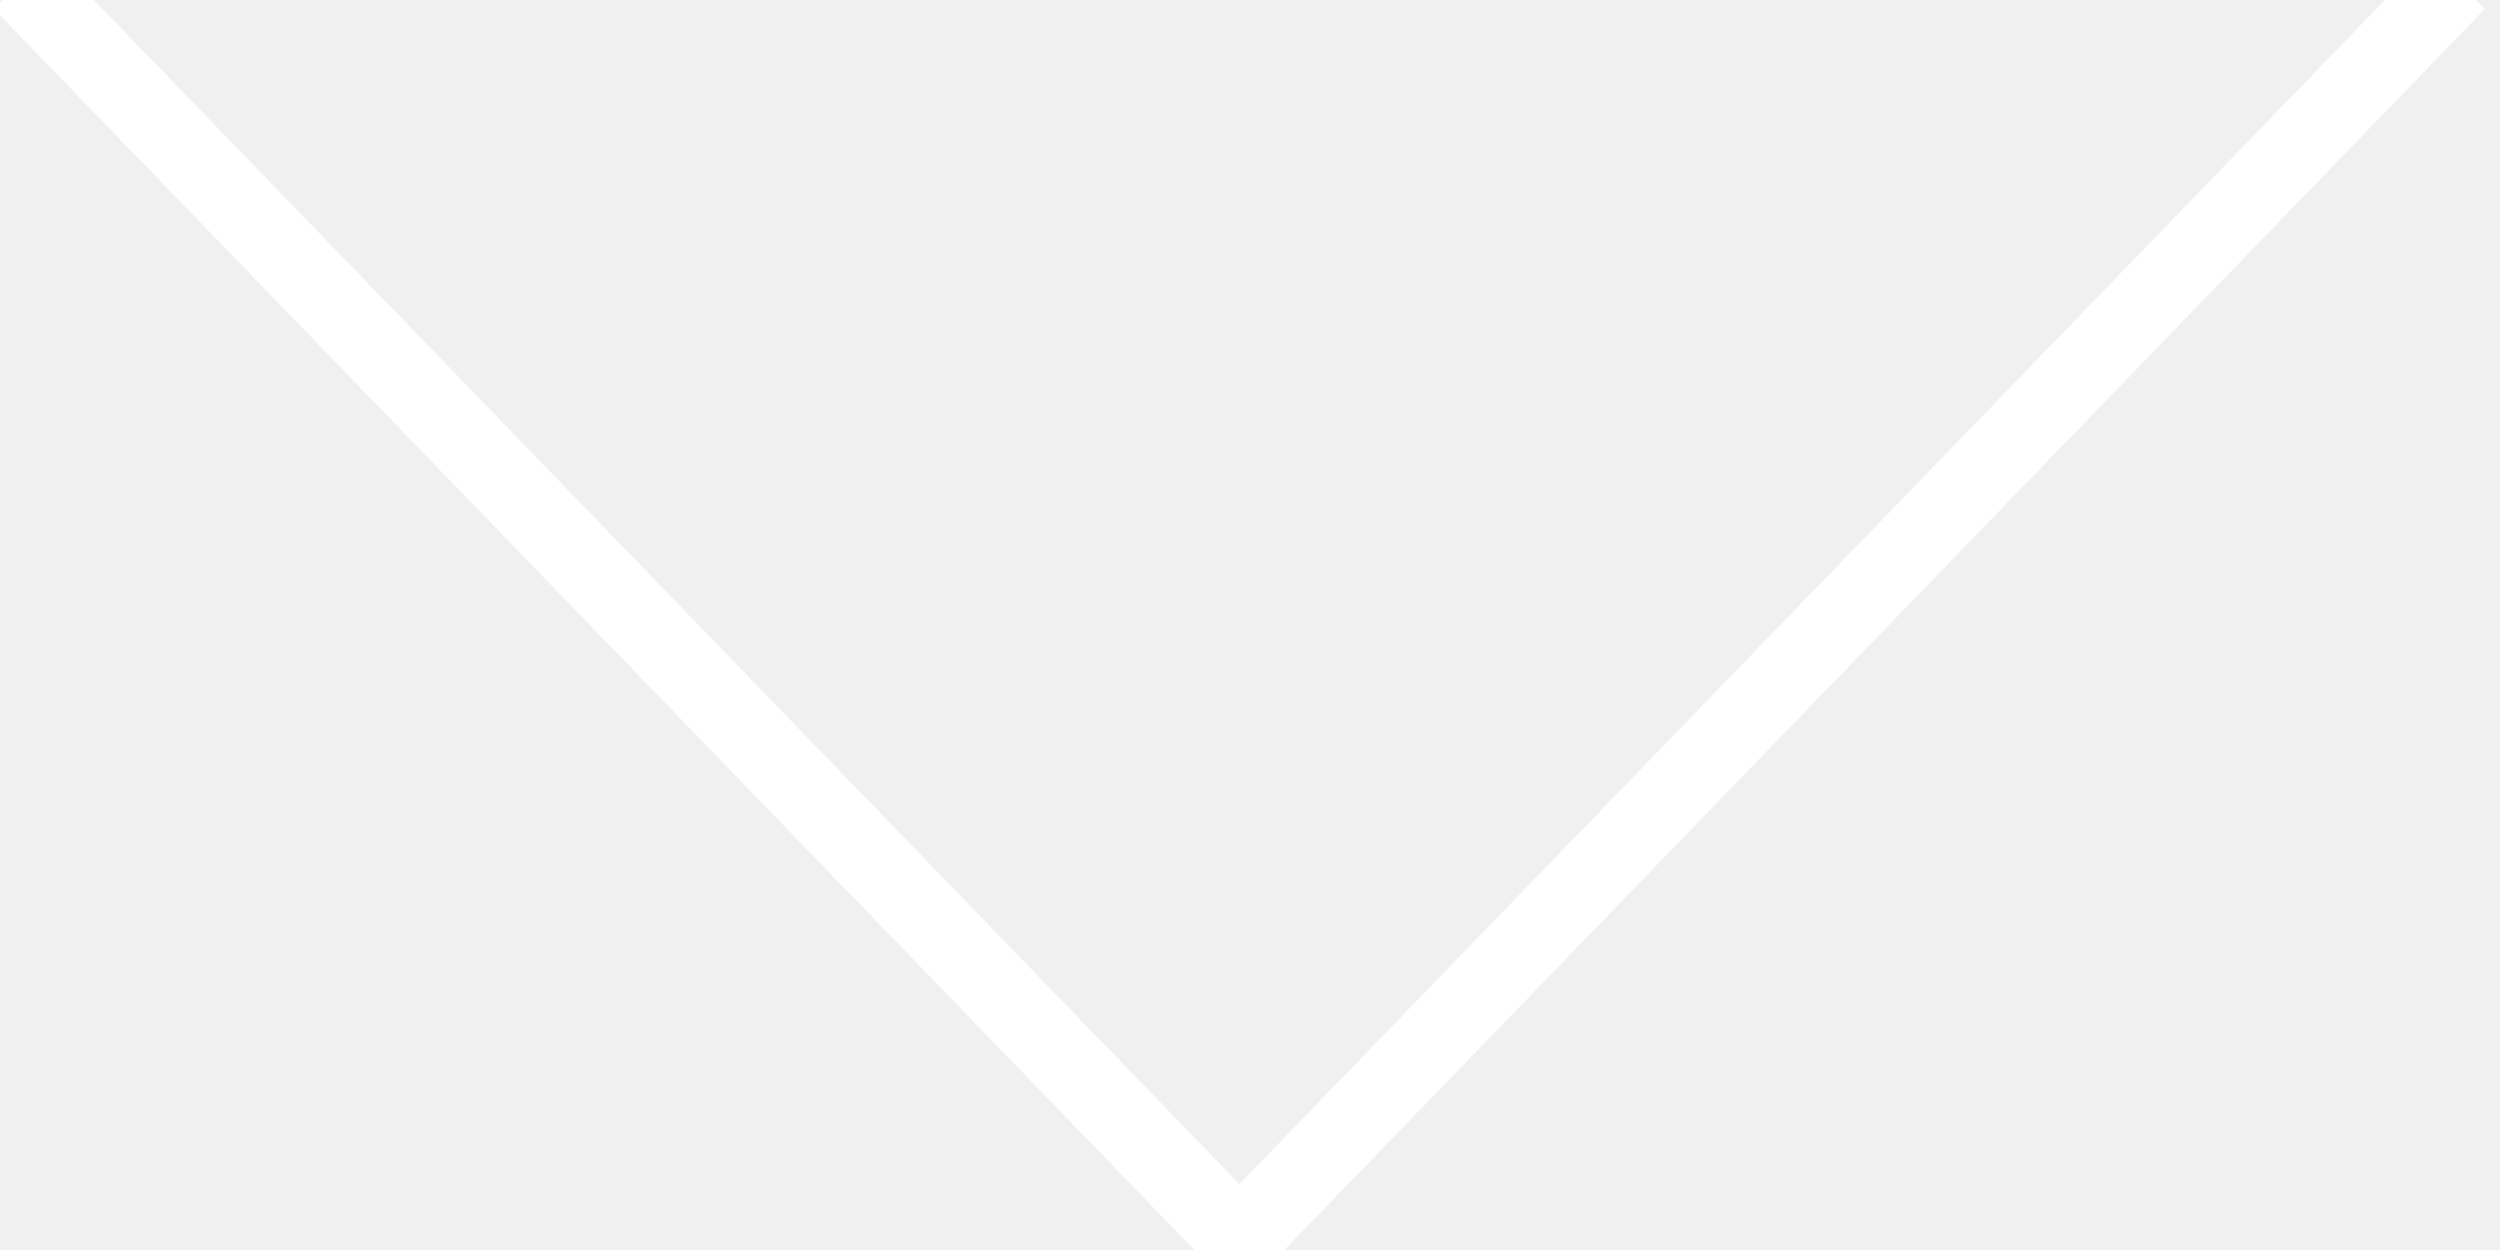
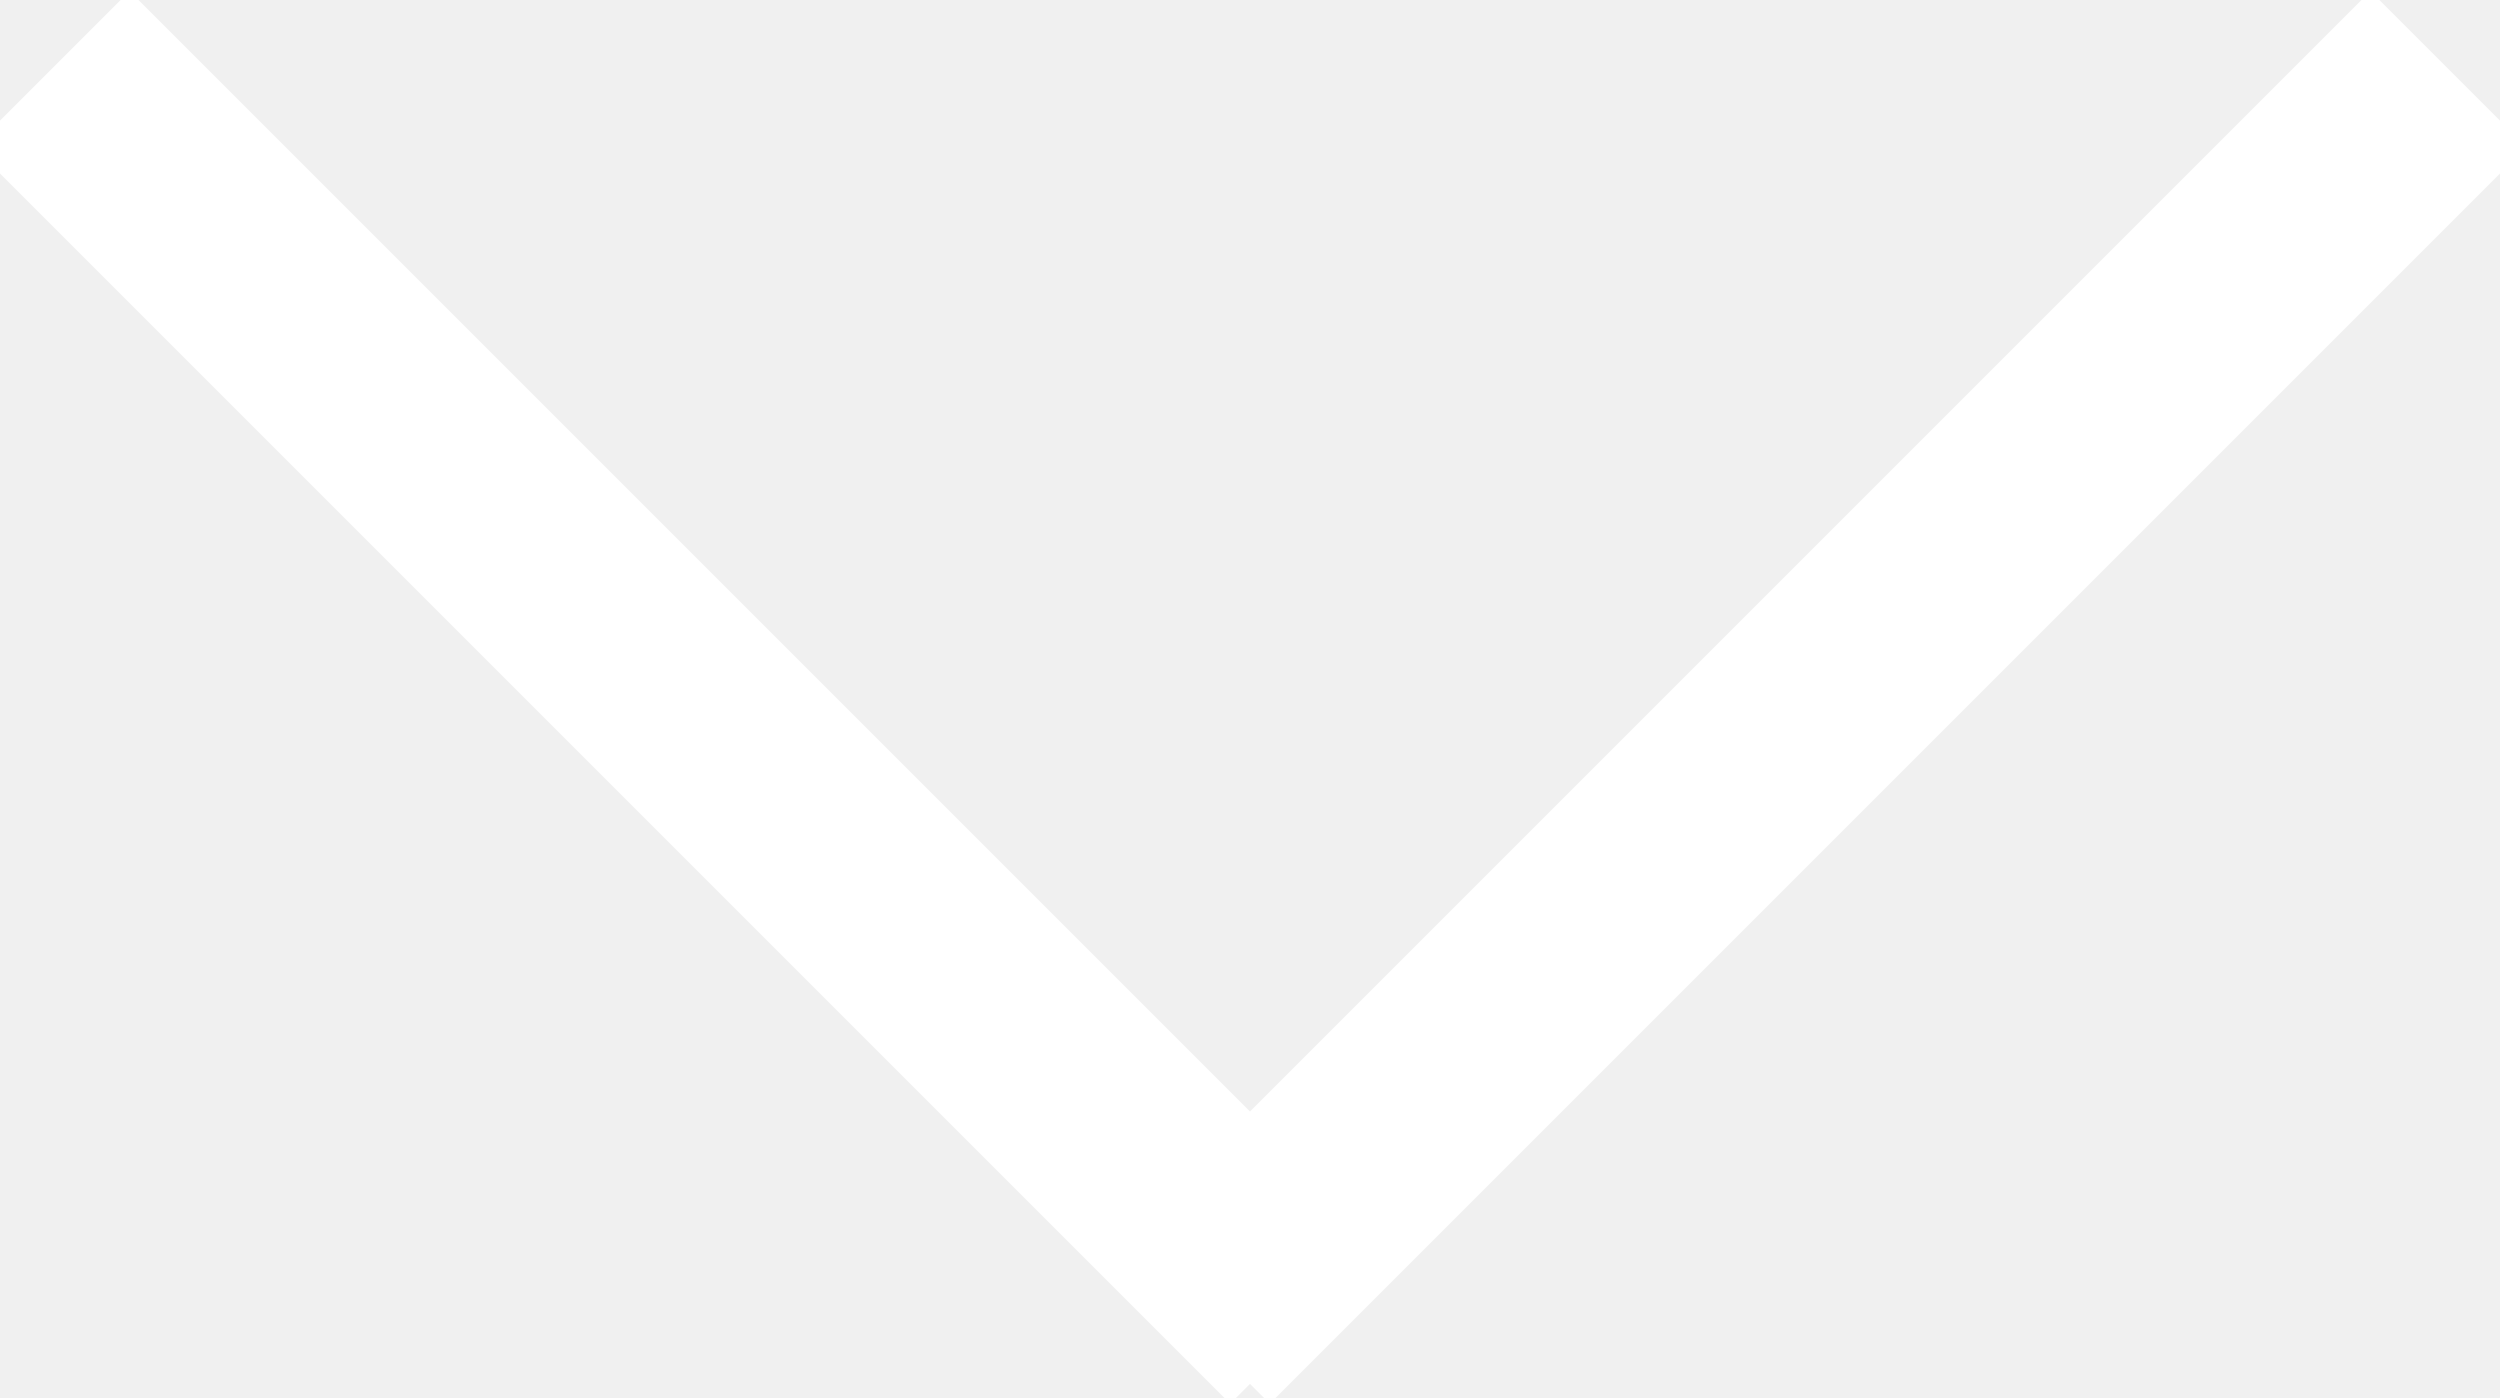
- <svg xmlns="http://www.w3.org/2000/svg" width="32px" height="16px" viewBox="0 0 32 16" version="1.1">
+ <svg xmlns="http://www.w3.org/2000/svg" width="34px" height="19px" viewBox="0 0 34 19" version="1.1">
  <defs />
-   <g id="Page-1" stroke="none" stroke-width="1" fill="none" fill-rule="evenodd" stroke-linecap="square">
-     <g id="Home" transform="translate(-498, -722)" stroke="#FFFFFF">
-       <g id="Live-Feed-Mention" transform="translate(476, 678)">
-         <g id="Group-8" transform="translate(37.48315, 52.23034) rotate(-270) translate(-37.48315, -52.23034) translate(28.98315, 36.23034)">
-           <path d="M0.394,0.381 L15.867,15.35" id="Line" />
-           <path d="M0.394,15.619 L15.867,30.588" id="Line" transform="translate(8.269663, 23.2381) scale(1, -1) translate(-8.269663, -23.2381) " />
-         </g>
+   <g id="Symbols" stroke="none" stroke-width="1" fill="none" fill-rule="evenodd" stroke-linecap="square">
+     <g id="Live-Feed-Mention" transform="translate(-176, -45)" stroke="#FFFFFF" stroke-width="3">
+       <g id="Group-8" transform="translate(192.619, 54.61905) rotate(-270) translate(-192.619, -54.61905) translate(184.619, 38.61905)">
+         <path d="M0.381,0.381 L15.35,15.35" id="Line" />
+         <path d="M0.381,15.619 L15.35,30.588" id="Line" transform="translate(8, 23.2381) scale(1, -1) translate(-8, -23.2381) " />
      </g>
    </g>
  </g>
</svg>
